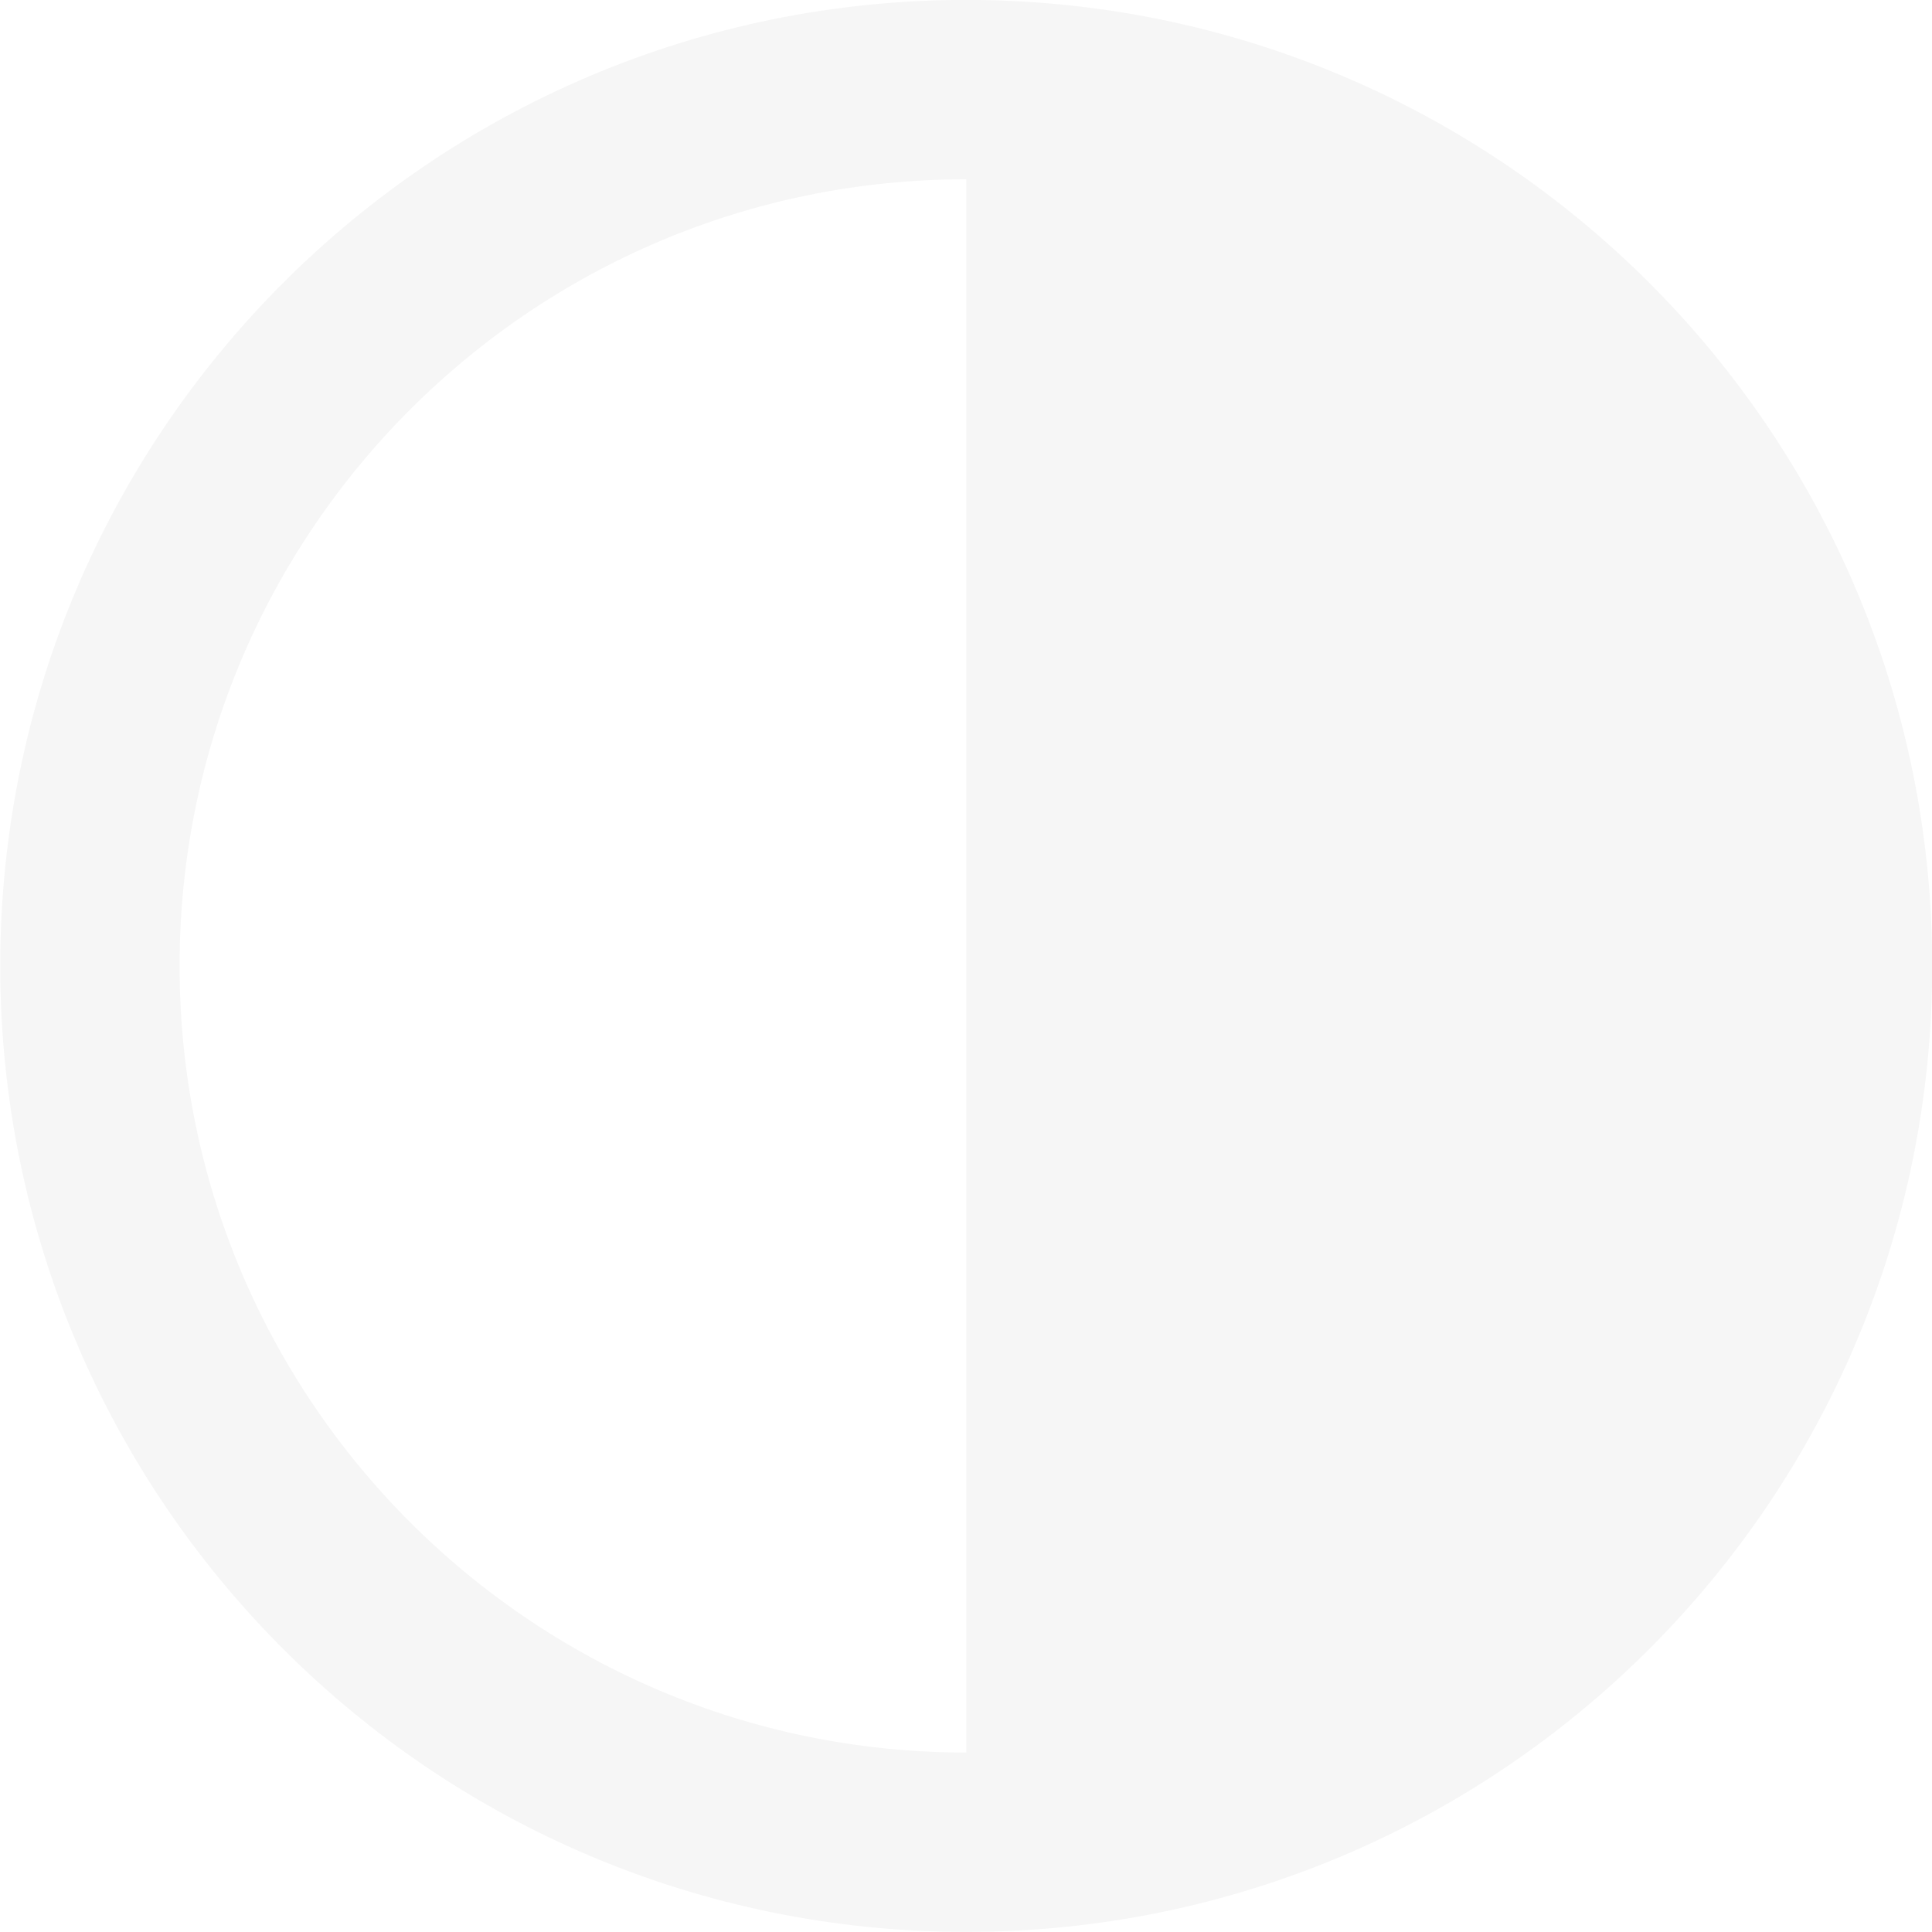
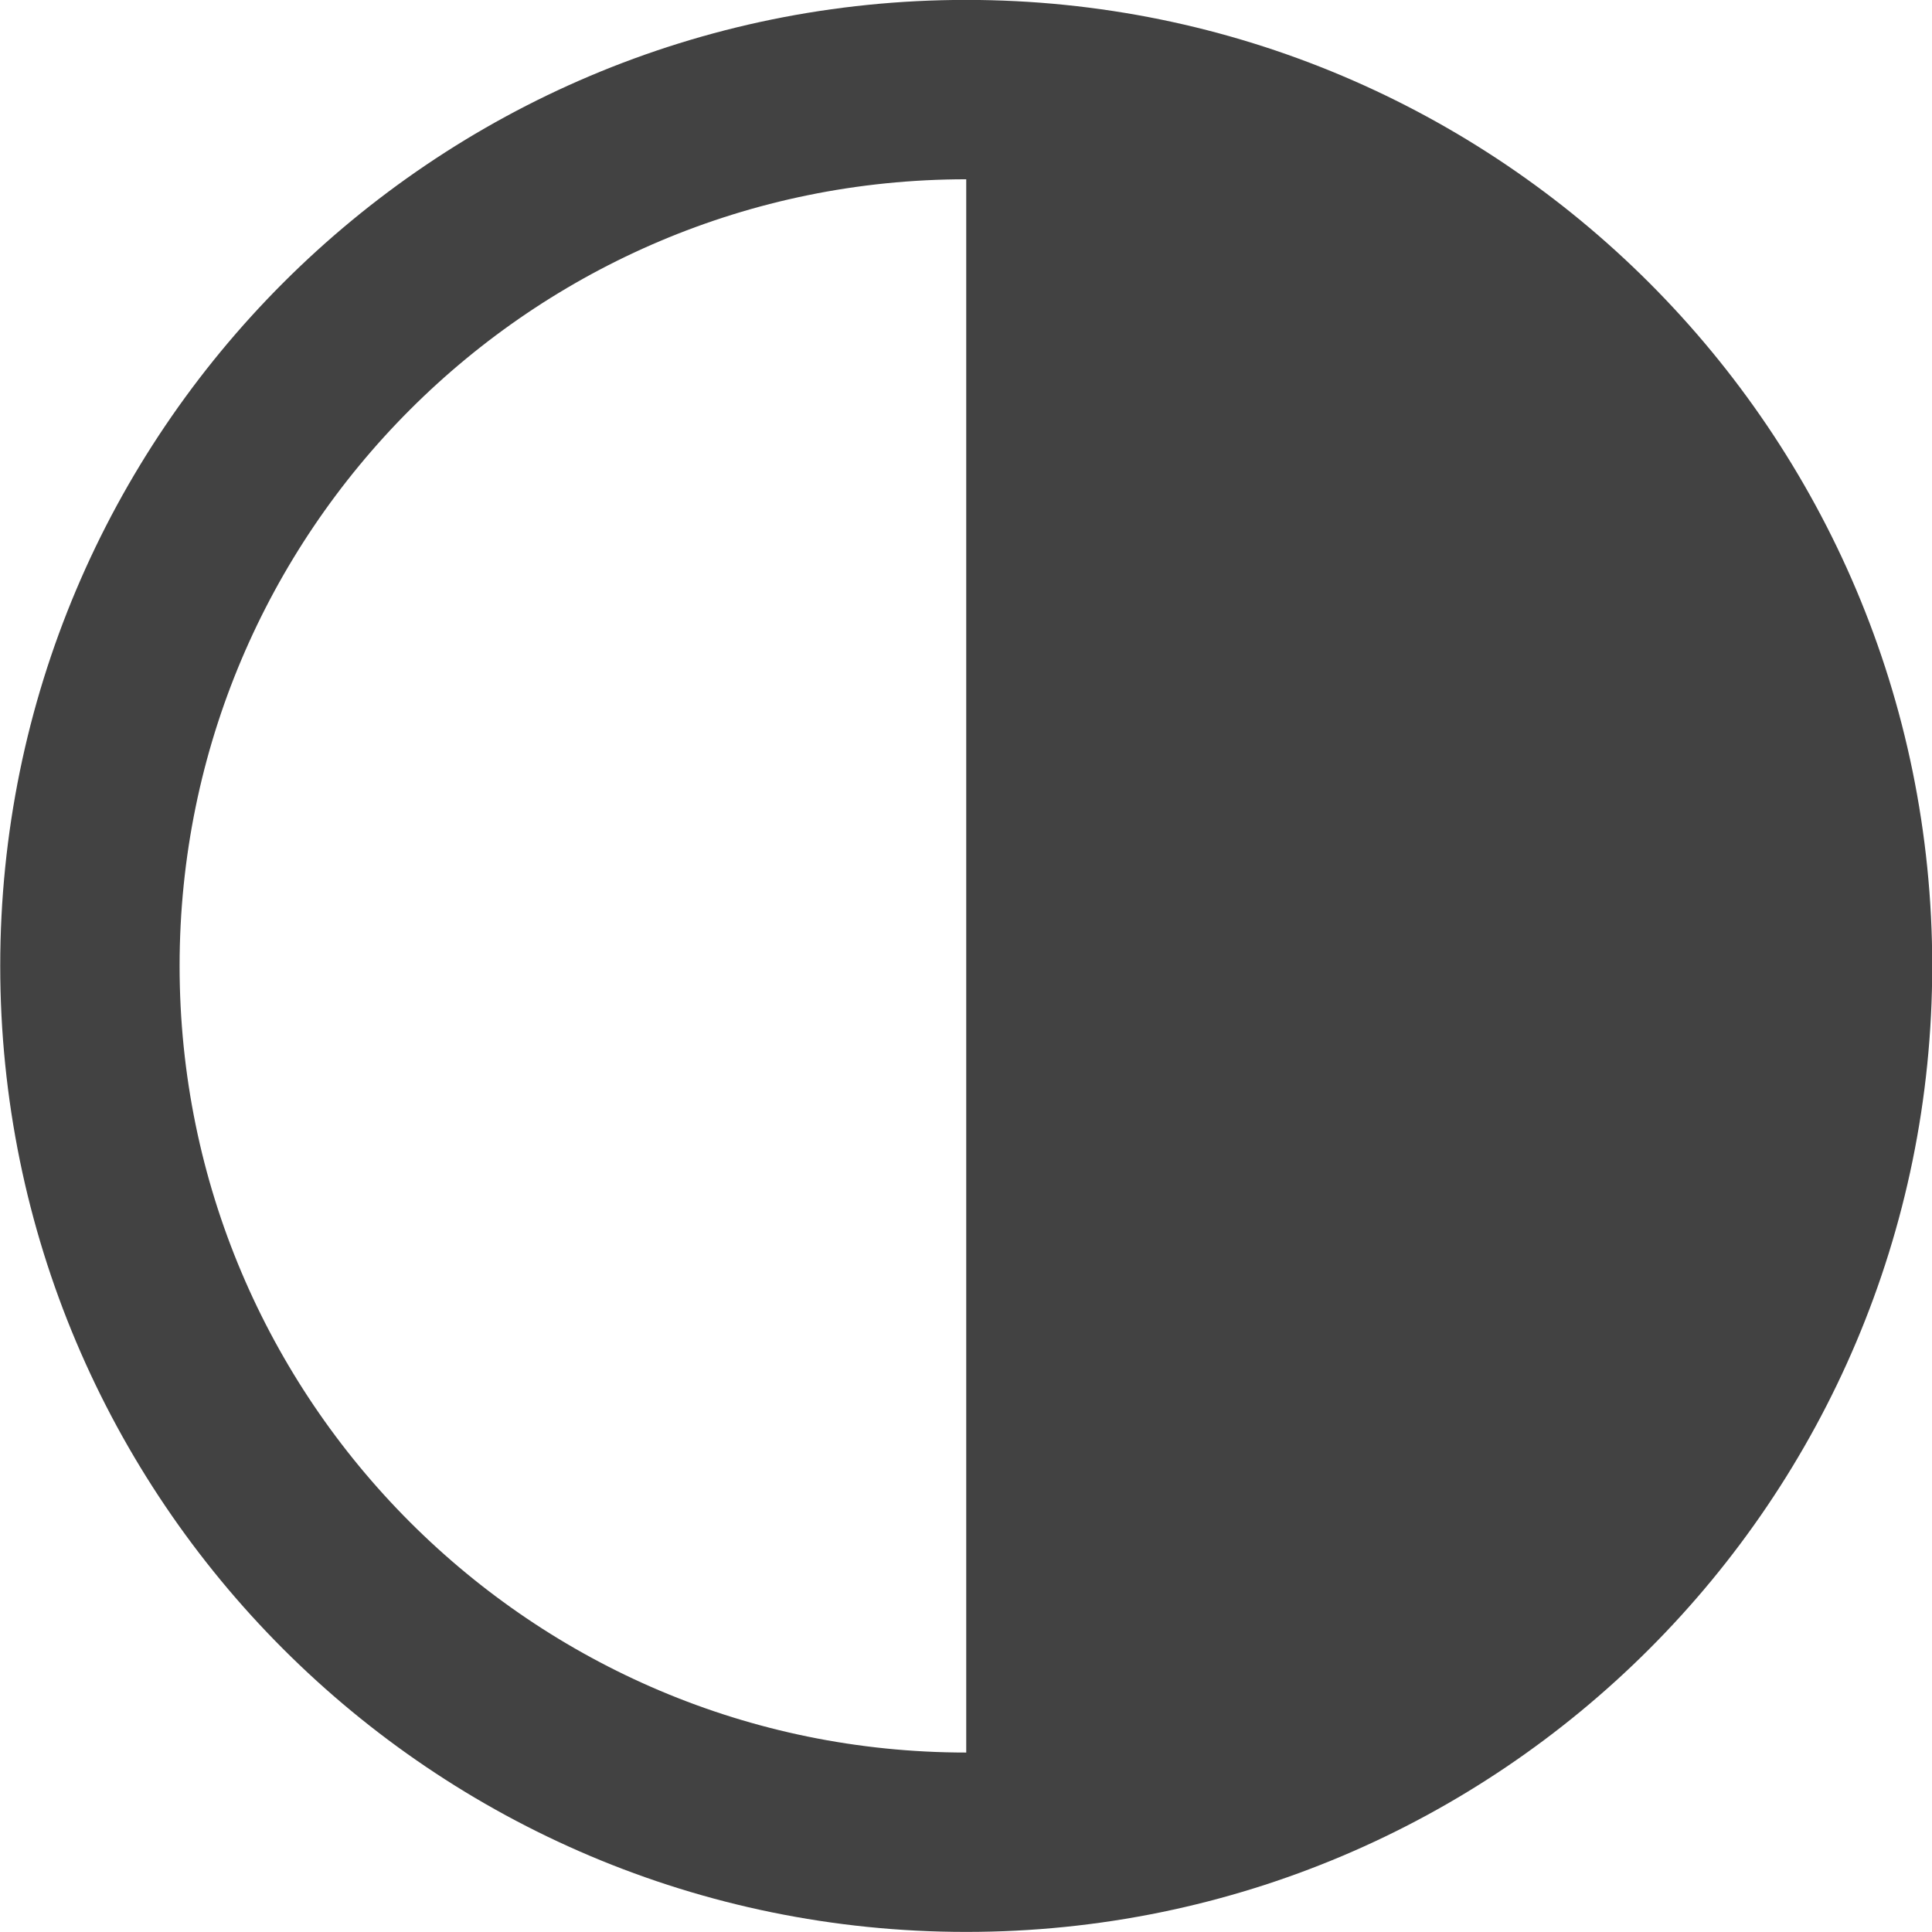
<svg xmlns="http://www.w3.org/2000/svg" width="16" height="16" viewBox="0 0 4.233 4.233" version="1.1" id="svg8">
  <defs id="defs2" />
  <g id="layer1" transform="translate(0,-292.7667)">
-     <circle style="fill:none;fill-opacity:1;stroke:#f6f6f6;stroke-width:0.393;stroke-linecap:round;stroke-miterlimit:4;stroke-dasharray:none;stroke-opacity:1" id="path822" cx="2.117" cy="294.883" r="1.92" />
+     <circle style="fill:none;fill-opacity:1;stroke:#424242;stroke-width:0.393;stroke-linecap:round;stroke-miterlimit:4;stroke-dasharray:none;stroke-opacity:1" id="path822" cx="2.117" cy="294.883" r="1.92" />
  </g>
  <g id="layer2">
-     <path style="fill:#f6f6f6;fill-opacity:1;stroke:#424242;stroke-width:0;stroke-linecap:round;stroke-miterlimit:4;stroke-dasharray:none;stroke-opacity:1" d="m 4.037,2.117 c 0,1.061 -0.86,1.92 -1.92,1.92 0,-1.495 0,-3.015 0,-3.841 1.061,0 1.92,0.86 1.92,1.92 z" id="path822-7" />
+     <path style="fill:#424242;fill-opacity:1;stroke:#424242;stroke-width:0;stroke-linecap:round;stroke-miterlimit:4;stroke-dasharray:none;stroke-opacity:1" d="m 4.037,2.117 c 0,1.061 -0.86,1.92 -1.92,1.92 0,-1.495 0,-3.015 0,-3.841 1.061,0 1.92,0.86 1.92,1.92 z" id="path822-7" />
  </g>
</svg>
